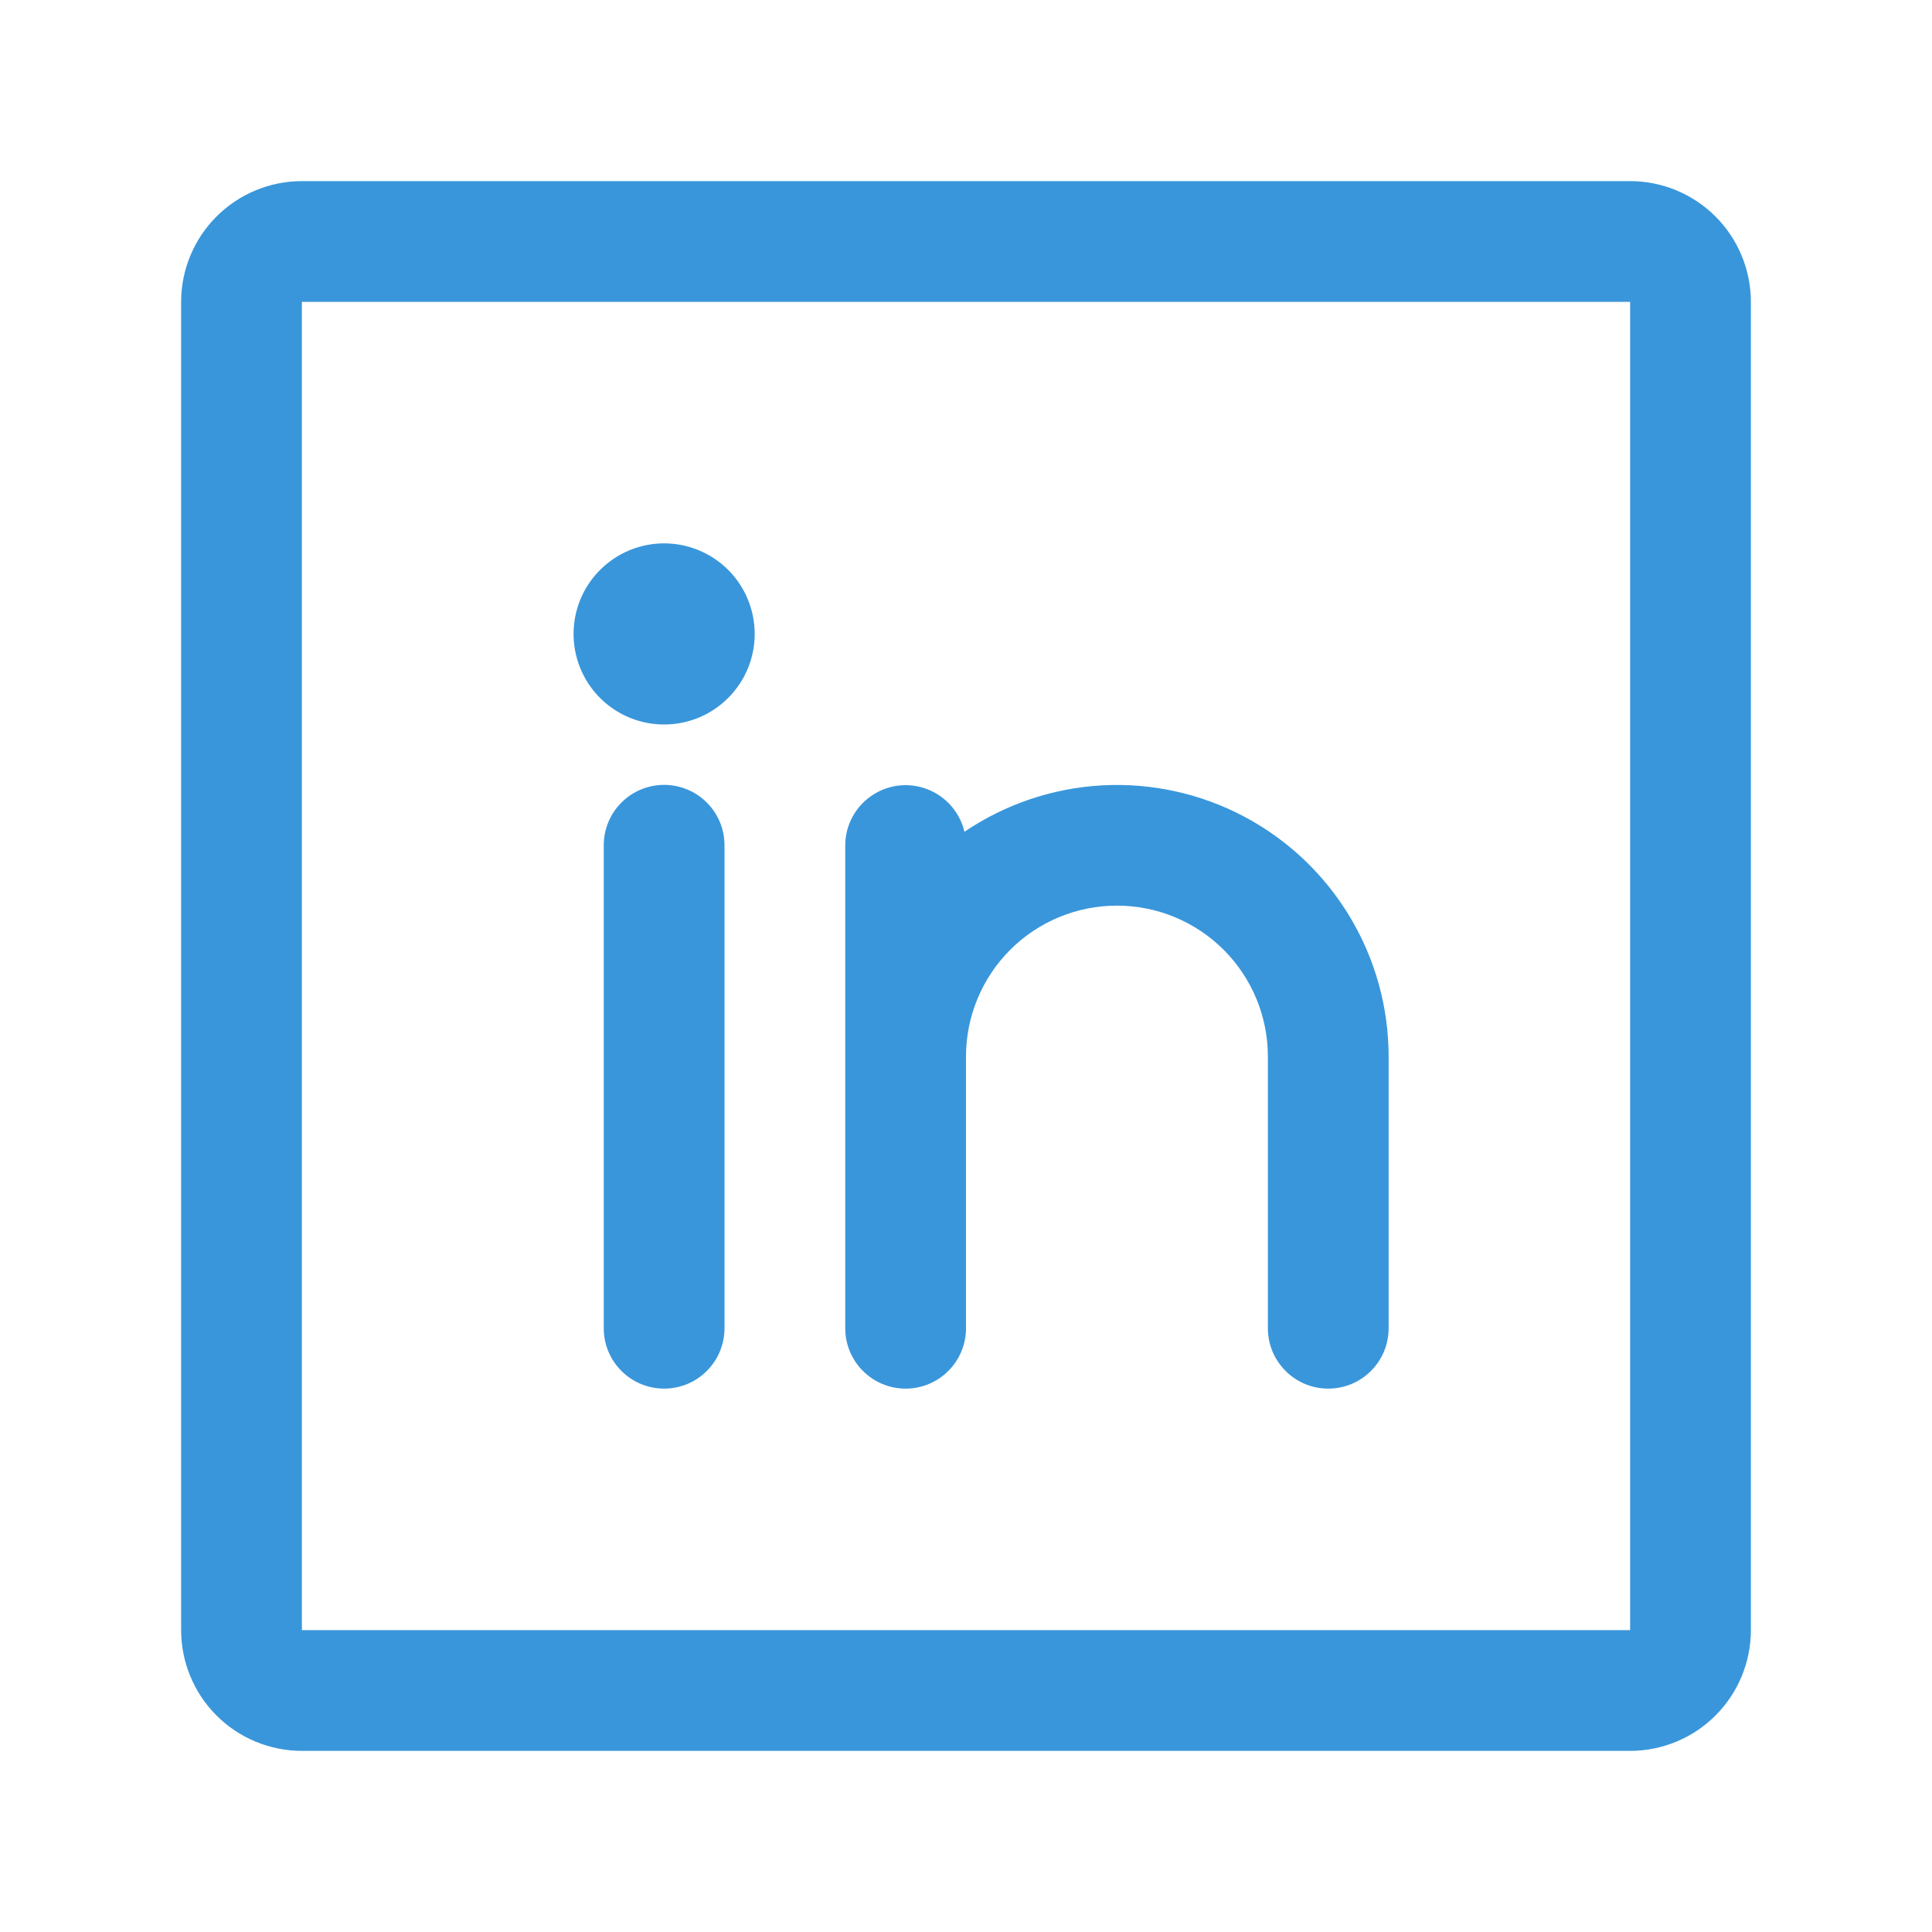
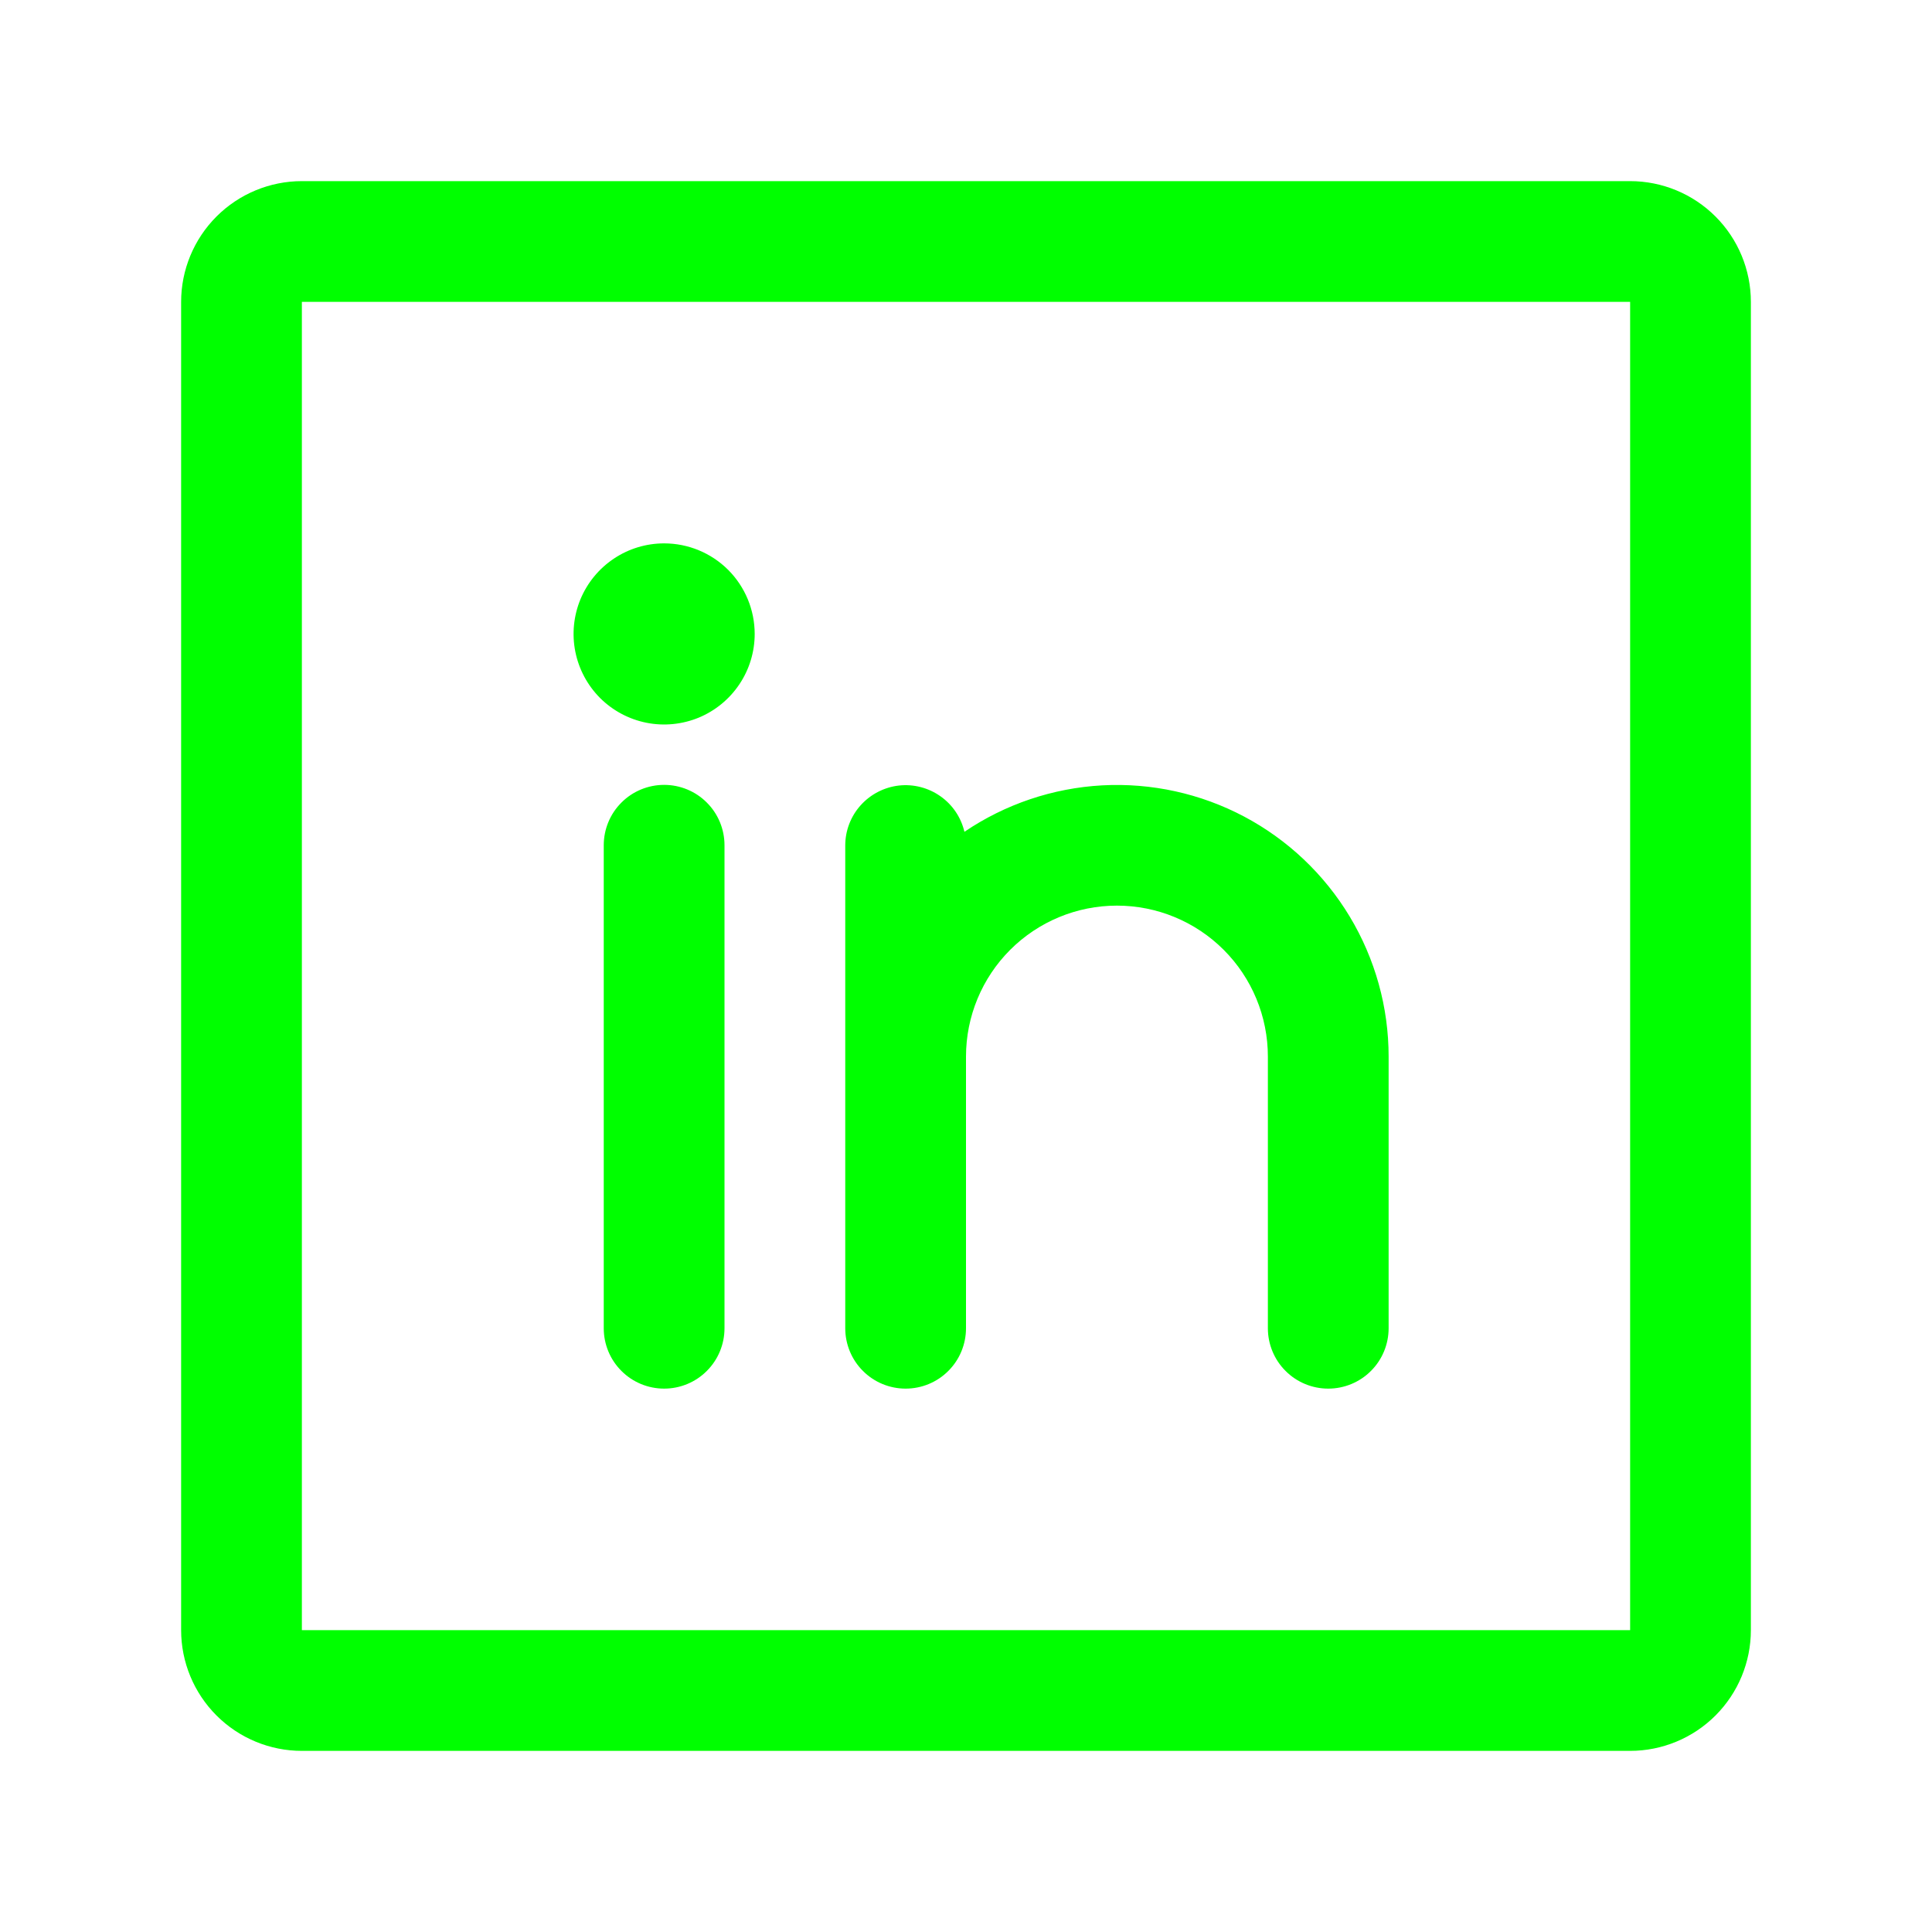
<svg xmlns="http://www.w3.org/2000/svg" width="32" height="32" viewBox="0 0 32 32" fill="none">
-   <path d="M27 3H5C4.47 3 3.961 3.211 3.586 3.586C3.211 3.961 3 4.47 3 5V27C3 27.53 3.211 28.039 3.586 28.414C3.961 28.789 4.47 29 5 29H27C27.53 29 28.039 28.789 28.414 28.414C28.789 28.039 29 27.53 29 27V5C29 4.47 28.789 3.961 28.414 3.586C28.039 3.211 27.53 3 27 3ZM27 27H5V5H27V27ZM12 14V22C12 22.265 11.895 22.52 11.707 22.707C11.52 22.895 11.265 23 11 23C10.735 23 10.48 22.895 10.293 22.707C10.105 22.52 10 22.265 10 22V14C10 13.735 10.105 13.48 10.293 13.293C10.48 13.105 10.735 13 11 13C11.265 13 11.52 13.105 11.707 13.293C11.895 13.48 12 13.735 12 14ZM23 17.5V22C23 22.265 22.895 22.52 22.707 22.707C22.52 22.895 22.265 23 22 23C21.735 23 21.48 22.895 21.293 22.707C21.105 22.52 21 22.265 21 22V17.5C21 16.837 20.737 16.201 20.268 15.732C19.799 15.263 19.163 15 18.5 15C17.837 15 17.201 15.263 16.732 15.732C16.263 16.201 16 16.837 16 17.5V22C16 22.265 15.895 22.52 15.707 22.707C15.52 22.895 15.265 23 15 23C14.735 23 14.48 22.895 14.293 22.707C14.105 22.52 14 22.265 14 22V14C14.001 13.755 14.092 13.519 14.256 13.337C14.42 13.155 14.645 13.039 14.888 13.011C15.131 12.984 15.376 13.047 15.576 13.188C15.777 13.329 15.918 13.539 15.974 13.777C16.65 13.319 17.439 13.053 18.255 13.008C19.071 12.964 19.884 13.142 20.607 13.525C21.329 13.908 21.933 14.48 22.355 15.18C22.777 15.881 23 16.683 23 17.5ZM12.5 10.5C12.5 10.797 12.412 11.087 12.247 11.333C12.082 11.58 11.848 11.772 11.574 11.886C11.3 11.999 10.998 12.029 10.707 11.971C10.416 11.913 10.149 11.77 9.939 11.561C9.73 11.351 9.587 11.084 9.529 10.793C9.471 10.502 9.501 10.2 9.614 9.926C9.728 9.652 9.92 9.418 10.167 9.253C10.413 9.088 10.703 9 11 9C11.398 9 11.779 9.158 12.061 9.439C12.342 9.721 12.5 10.102 12.5 10.5Z" fill="#3996DB" />
+   <path d="M27 3H5C4.47 3 3.961 3.211 3.586 3.586C3.211 3.961 3 4.47 3 5V27C3 27.53 3.211 28.039 3.586 28.414C3.961 28.789 4.47 29 5 29H27C27.53 29 28.039 28.789 28.414 28.414C28.789 28.039 29 27.53 29 27V5C29 4.47 28.789 3.961 28.414 3.586C28.039 3.211 27.53 3 27 3ZM27 27H5V5H27V27ZM12 14V22C12 22.265 11.895 22.52 11.707 22.707C11.52 22.895 11.265 23 11 23C10.735 23 10.48 22.895 10.293 22.707C10.105 22.52 10 22.265 10 22V14C10 13.735 10.105 13.48 10.293 13.293C10.48 13.105 10.735 13 11 13C11.265 13 11.52 13.105 11.707 13.293C11.895 13.48 12 13.735 12 14ZM23 17.5V22C23 22.265 22.895 22.52 22.707 22.707C22.52 22.895 22.265 23 22 23C21.735 23 21.48 22.895 21.293 22.707C21.105 22.52 21 22.265 21 22V17.5C21 16.837 20.737 16.201 20.268 15.732C19.799 15.263 19.163 15 18.5 15C17.837 15 17.201 15.263 16.732 15.732C16.263 16.201 16 16.837 16 17.5V22C16 22.265 15.895 22.52 15.707 22.707C15.52 22.895 15.265 23 15 23C14.735 23 14.48 22.895 14.293 22.707C14.105 22.52 14 22.265 14 22V14C14.001 13.755 14.092 13.519 14.256 13.337C14.42 13.155 14.645 13.039 14.888 13.011C15.131 12.984 15.376 13.047 15.576 13.188C15.777 13.329 15.918 13.539 15.974 13.777C16.65 13.319 17.439 13.053 18.255 13.008C19.071 12.964 19.884 13.142 20.607 13.525C21.329 13.908 21.933 14.48 22.355 15.18C22.777 15.881 23 16.683 23 17.5ZM12.5 10.5C12.5 10.797 12.412 11.087 12.247 11.333C12.082 11.58 11.848 11.772 11.574 11.886C11.3 11.999 10.998 12.029 10.707 11.971C10.416 11.913 10.149 11.77 9.939 11.561C9.73 11.351 9.587 11.084 9.529 10.793C9.471 10.502 9.501 10.2 9.614 9.926C9.728 9.652 9.92 9.418 10.167 9.253C10.413 9.088 10.703 9 11 9C11.398 9 11.779 9.158 12.061 9.439C12.342 9.721 12.5 10.102 12.5 10.5Z" fill="#00ff00" />
</svg>
